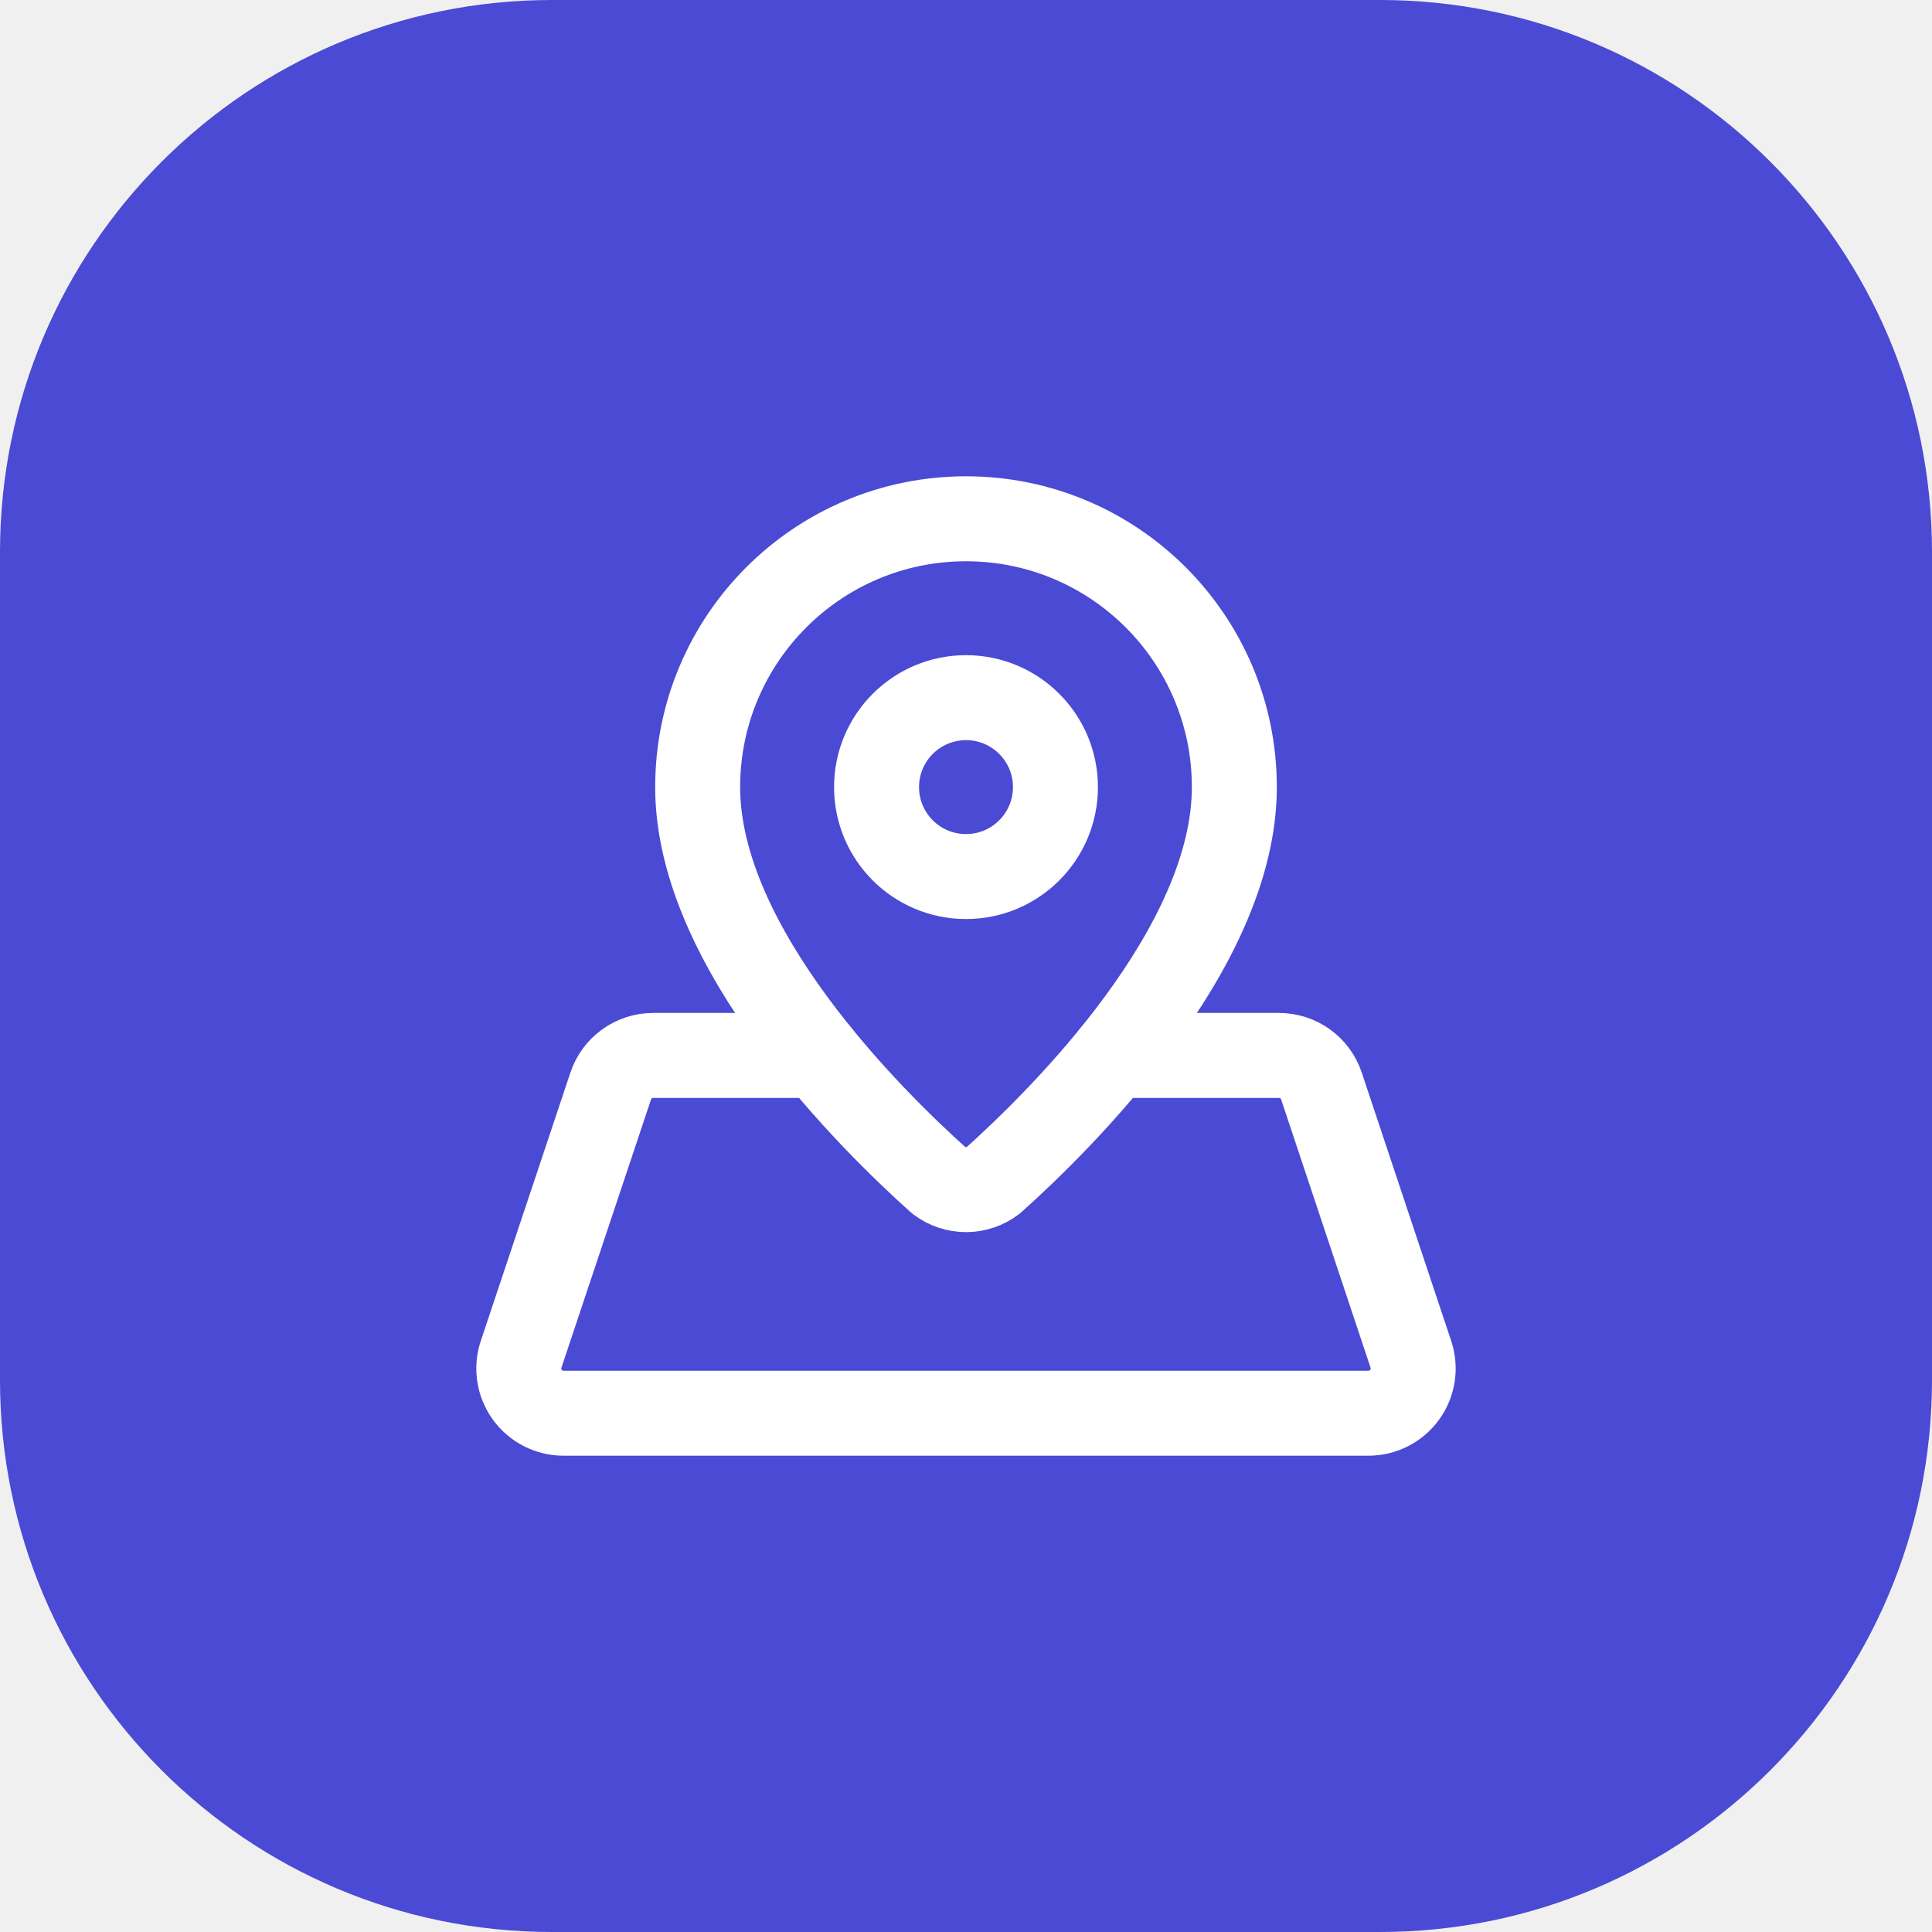
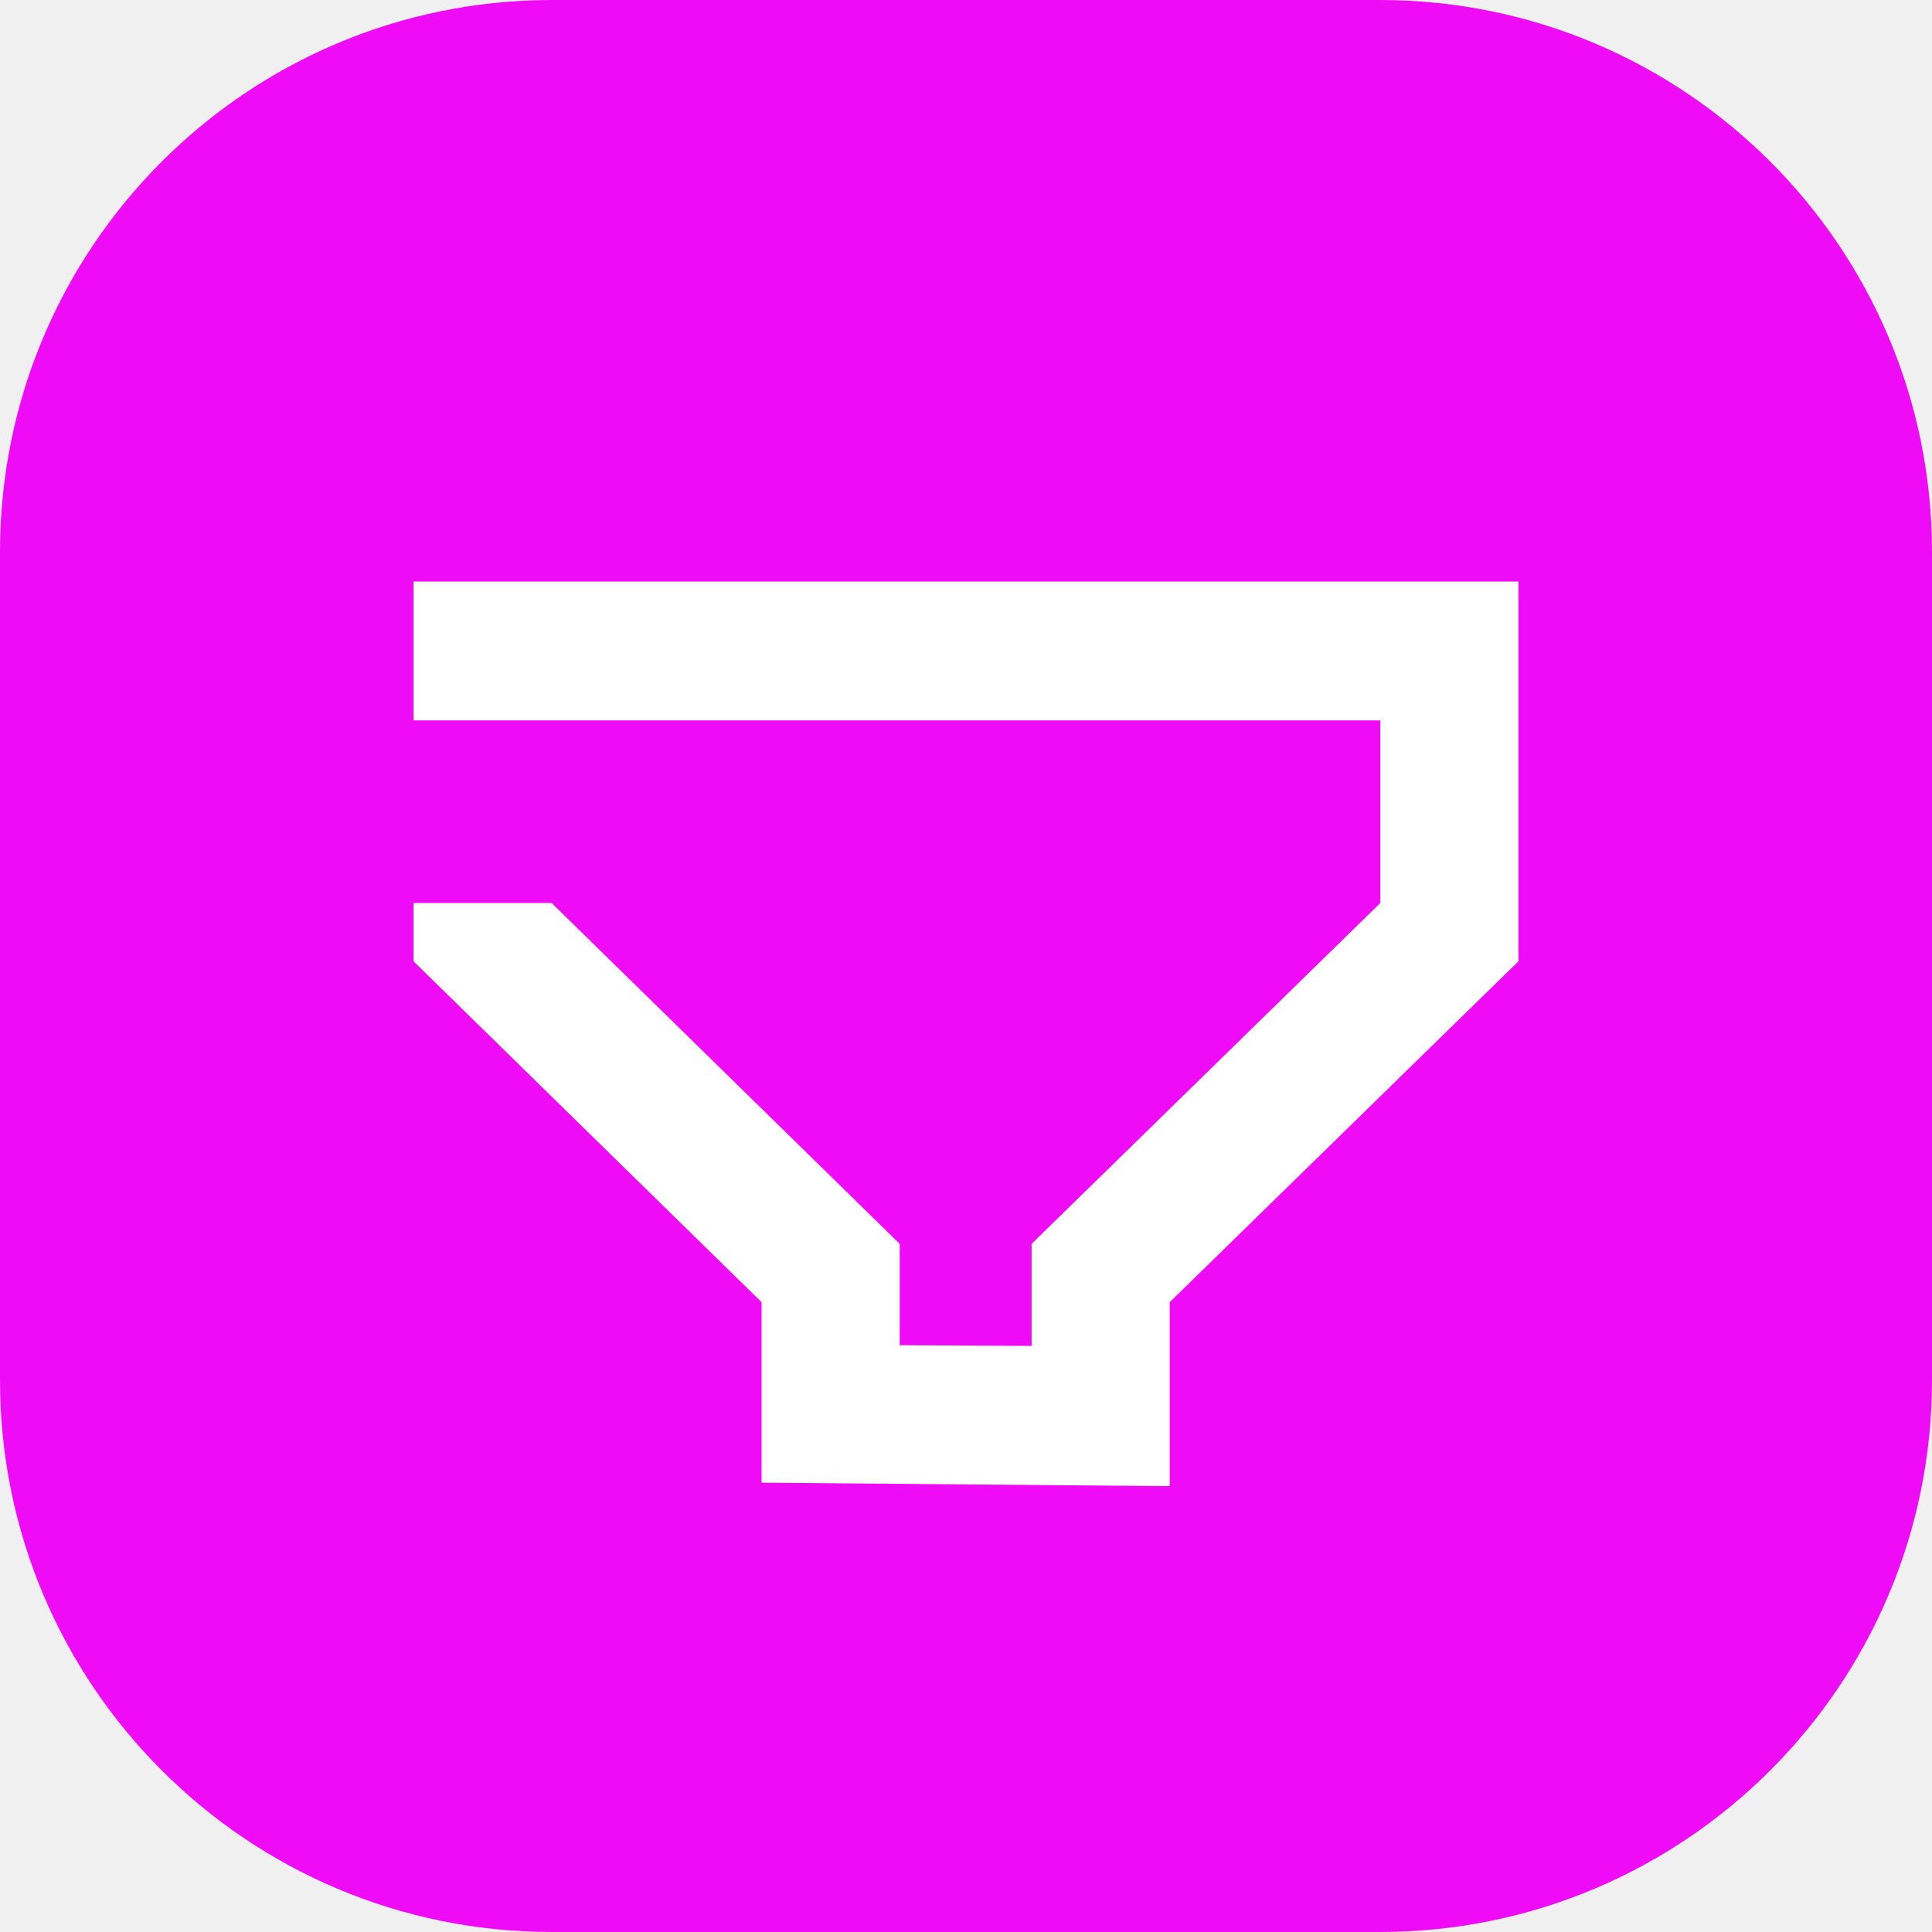
- <svg xmlns="http://www.w3.org/2000/svg" width="54" height="54" viewBox="0 0 54 54" fill="none">
-   <path d="M38.571 0H15.429C6.908 0 0 6.908 0 15.429V38.571C0 47.092 6.908 54 15.429 54H38.571C47.092 54 54 47.092 54 38.571V15.429C54 6.908 47.092 0 38.571 0Z" fill="#4B4AD5" />
-   <g transform="translate(12 12) scale(1.25)" fill="none" stroke="#ffffff" stroke-width="1.9" stroke-linecap="round" stroke-linejoin="round">
-     <path d="M18 8c0 3.613-3.869 7.429-5.393 8.795a1 1 0 0 1-1.214 0C9.87 15.429 6 11.613 6 8a6 6 0 0 1 12 0" />
-     <circle cx="12" cy="8" r="2" />
-     <path d="M8.714 14h-3.71a1 1 0 0 0-.948.683l-2.004 6A1 1 0 0 0 3 22h18a1 1 0 0 0 .948-1.316l-2-6a1 1 0 0 0-.949-.684h-3.712" />
-   </g>
+ <svg xmlns="http://www.w3.org/2000/svg" width="300" height="300" viewBox="0 0 300 300" fill="none">
+   <path d="M214.286 0H85.714C38.376 0 0 38.376 0 85.714V214.286C0 261.624 38.376 300 85.714 300H214.286C261.624 300 300 261.624 300 214.286V85.714C300 38.376 261.624 0 214.286 0Z" fill="#EF0BF5" />
+   <path d="M64.214 90.301V111.862H214.339V140.214L160.187 193.146V208.993L139.705 208.885V193.146L85.66 140.214H64.214V149.269L118.259 202.202V230.23L181.634 230.769V202.202L235.786 149.269V90.301H64.214Z" fill="white" />
</svg>
